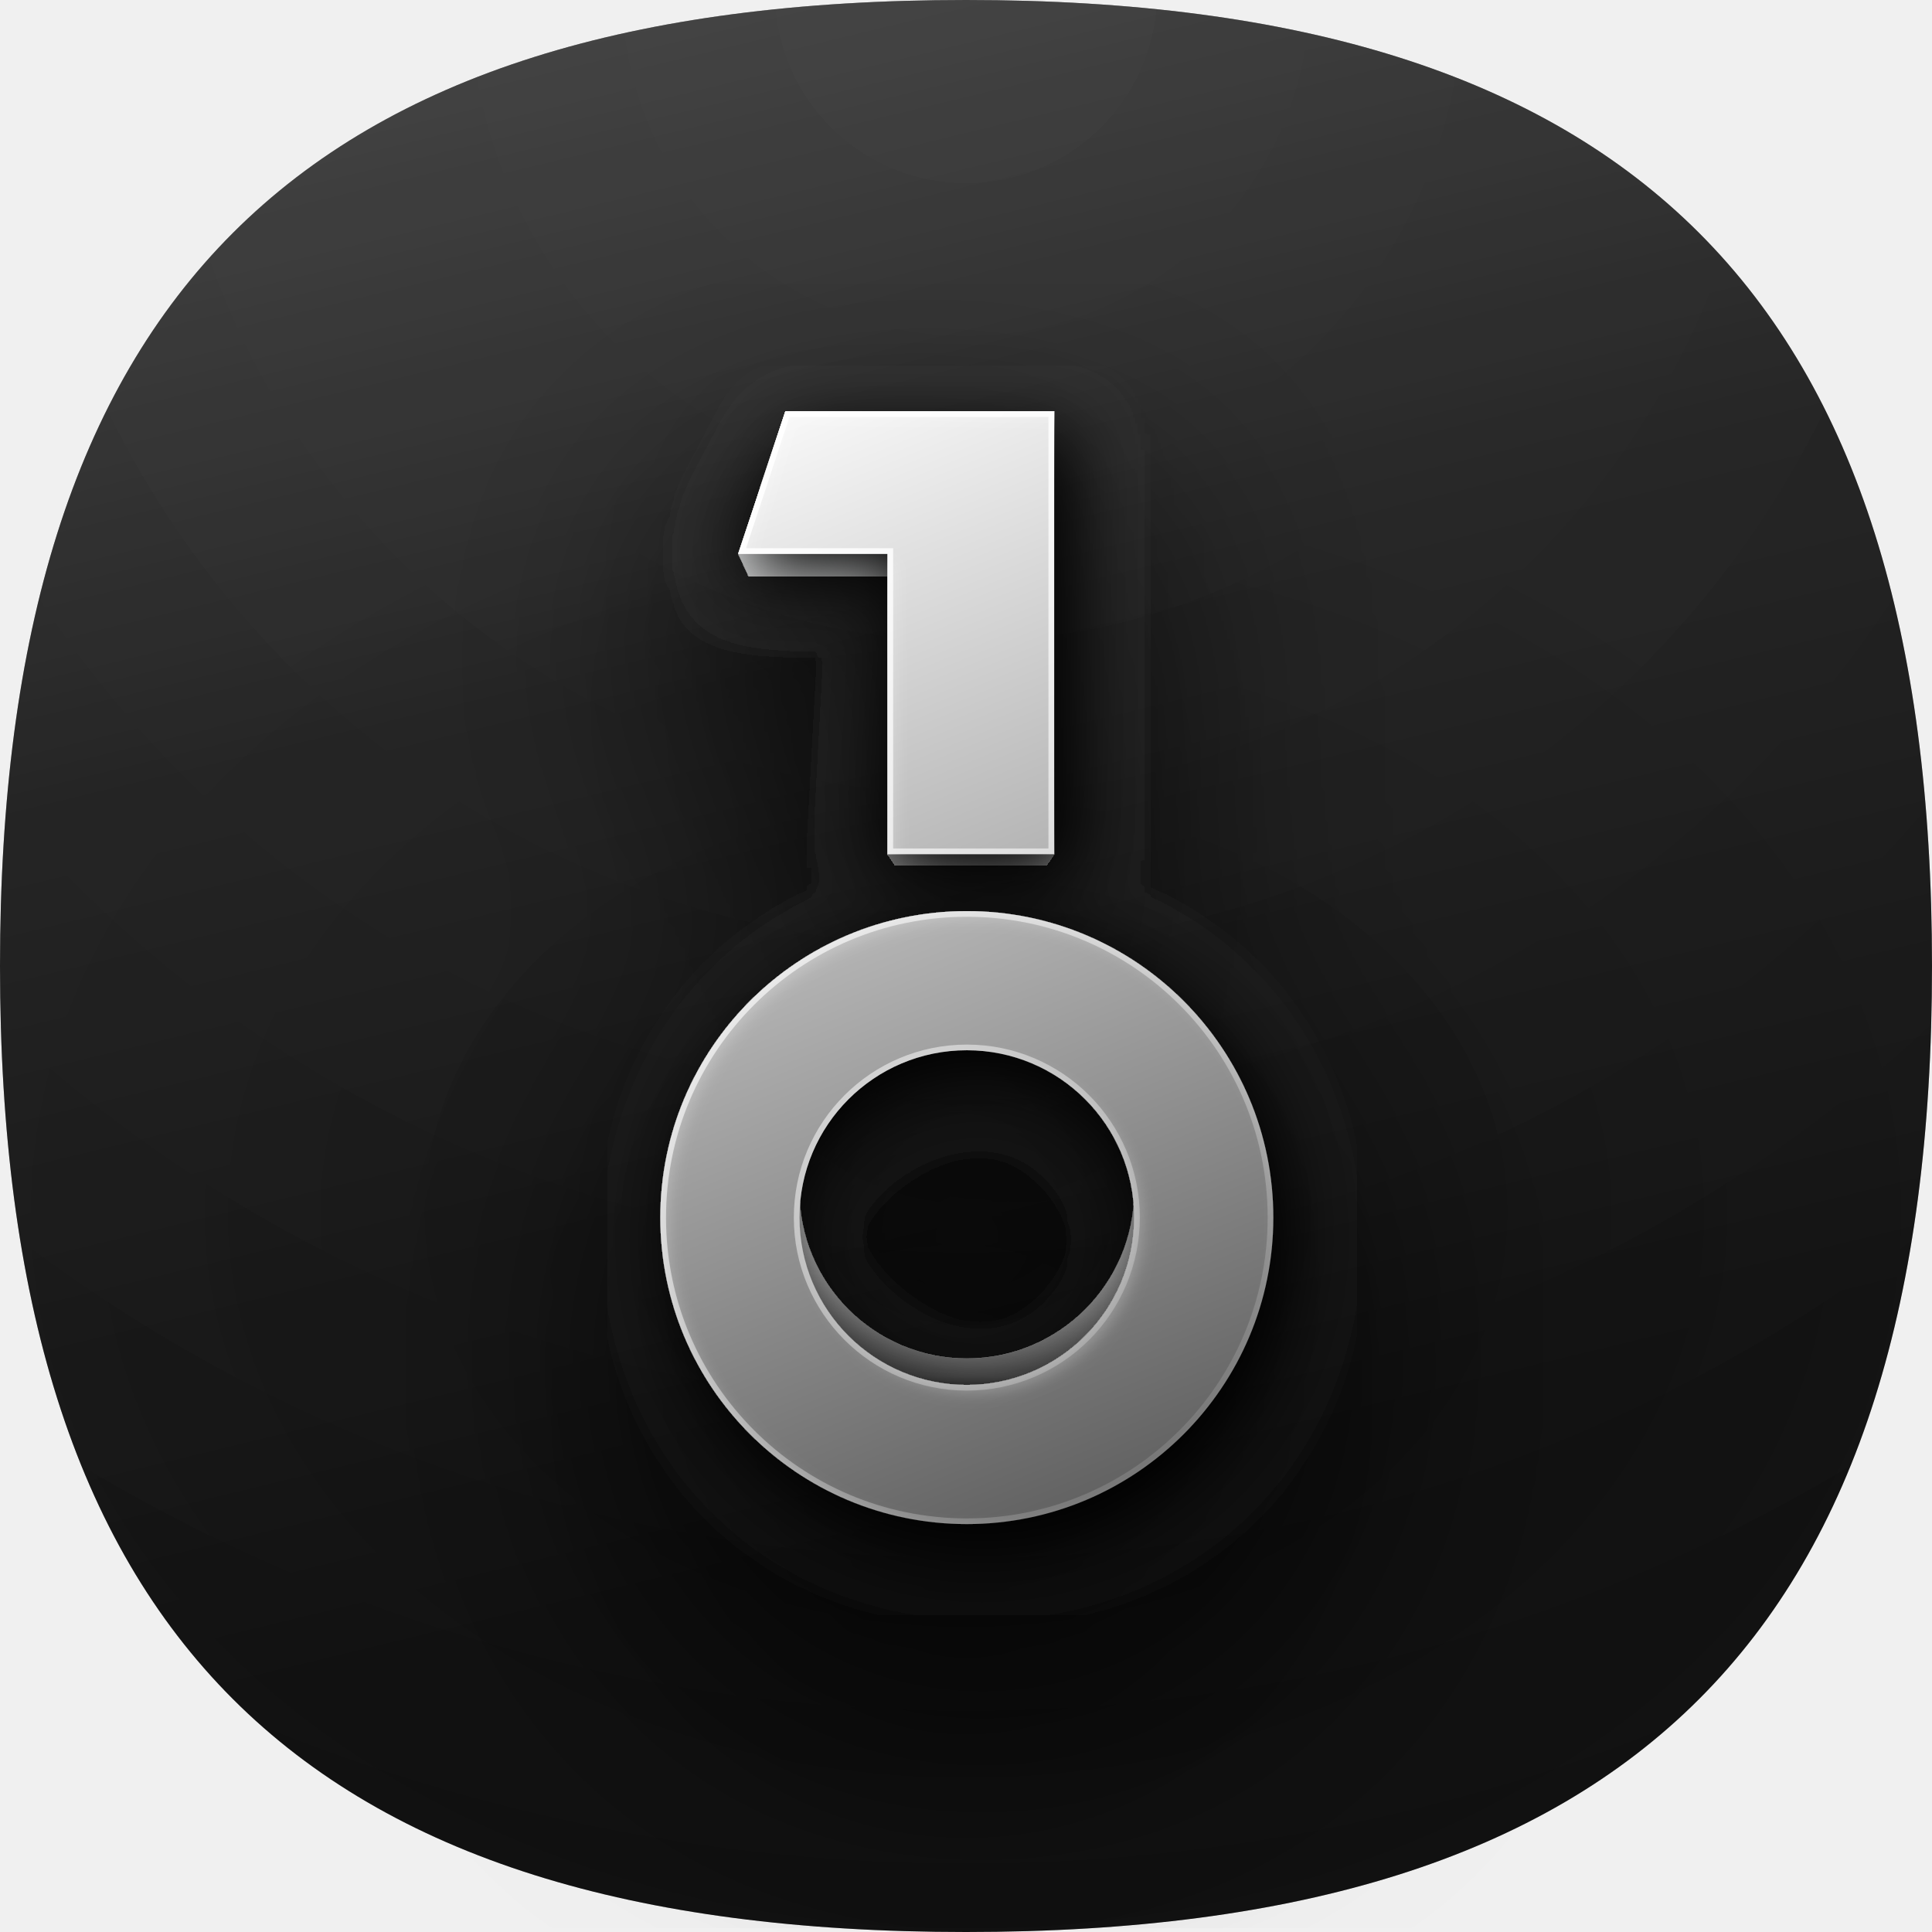
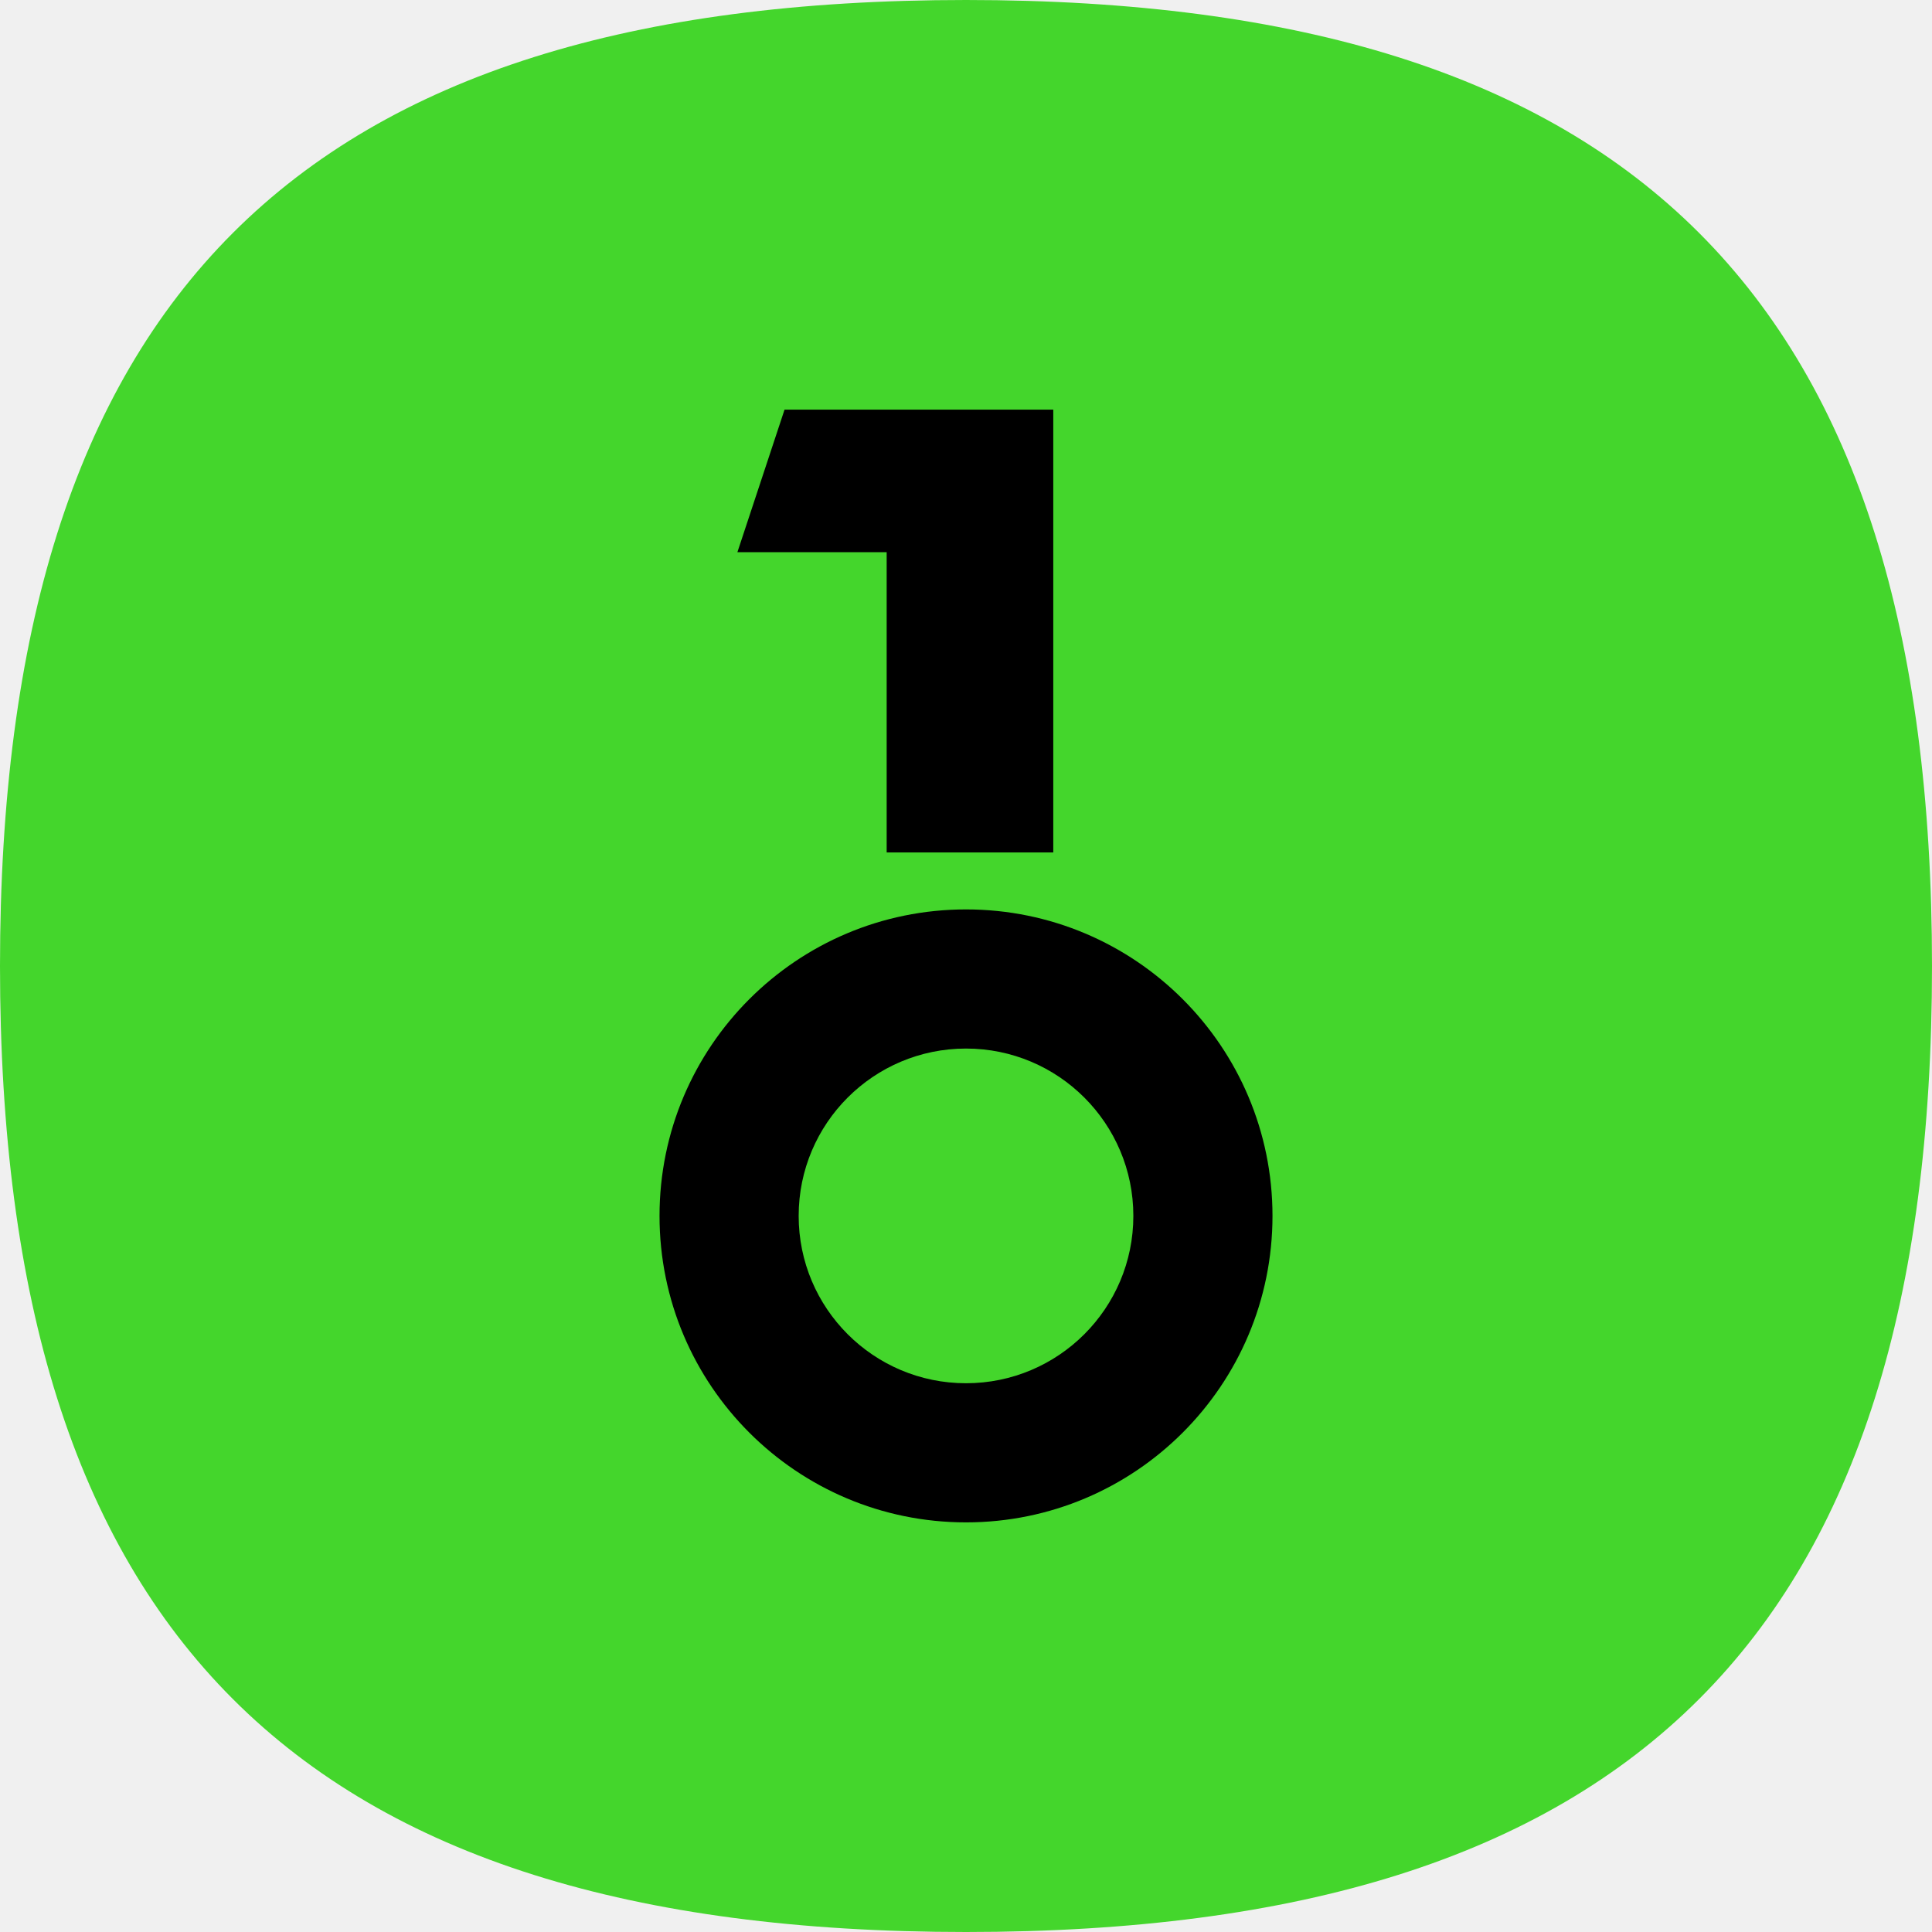
<svg xmlns="http://www.w3.org/2000/svg" width="296" height="296" viewBox="0 0 296 296" fill="none">
-   <g clip-path="url(#clip0_46422_442)">
-     <path d="M296 148C296 250.173 250.173 296 148 296C45.827 296 0 250.173 0 148C0 45.827 45.827 0 148 0C250.173 0 296 45.827 296 148Z" fill="#0F0F0F" />
-     <path d="M296 148C296 250.173 250.173 296 148 296C45.827 296 0 250.173 0 148C0 45.827 45.827 0 148 0C250.173 0 296 45.827 296 148Z" fill="url(#paint0_radial_46422_442)" />
-     <path d="M296 148C296 250.173 250.173 296 148 296C45.827 296 0 250.173 0 148C0 45.827 45.827 0 148 0C250.173 0 296 45.827 296 148Z" fill="url(#paint1_radial_46422_442)" />
-     <path d="M296 148C296 250.173 250.173 296 148 296C45.827 296 0 250.173 0 148C0 45.827 45.827 0 148 0C250.173 0 296 45.827 296 148Z" fill="url(#paint2_linear_46422_442)" />
-     <g style="mix-blend-mode:screen">
-       <path d="M296 148C296 250.173 250.173 296 148 296C45.827 296 0 250.173 0 148C0 45.827 45.827 0 148 0C250.173 0 296 45.827 296 148Z" fill="black" />
-     </g>
-     <g opacity="0.2">
-       <path d="M296 148C296 250.173 250.173 296 148 296C45.827 296 0 250.173 0 148C0 45.827 45.827 0 148 0C250.173 0 296 45.827 296 148Z" fill="#1B1B1B" />
-       <path d="M296 148C296 250.173 250.173 296 148 296C45.827 296 0 250.173 0 148C0 45.827 45.827 0 148 0C250.173 0 296 45.827 296 148Z" fill="url(#paint3_radial_46422_442)" />
-       <path d="M296 148C296 250.173 250.173 296 148 296C45.827 296 0 250.173 0 148C0 45.827 45.827 0 148 0C250.173 0 296 45.827 296 148Z" fill="url(#paint4_radial_46422_442)" />
-     </g>
-     <g clip-path="url(#clip1_46422_442)">
-       <g filter="url(#filter0_dddi_46422_442)">
-         <path d="M161.499 63.016H120.326L113.103 84.857L114.709 88.326H135.971V130.864L137.172 132.599H160.32L161.499 130.864V63.016Z" fill="url(#paint5_linear_46422_442)" />
-         <path d="M161.499 63.016H120.326L113.103 84.857L114.709 88.326H135.971V130.864L137.172 132.599H160.32L161.499 130.864V63.016Z" fill="url(#paint6_linear_46422_442)" fill-opacity="0.6" />
-         <path d="M161.499 63.016H120.326L113.103 84.857L114.709 88.326H135.971V130.864L137.172 132.599H160.32L161.499 130.864V63.016Z" fill="url(#paint7_linear_46422_442)" fill-opacity="0.4" />
-       </g>
-       <g filter="url(#filter1_dddi_46422_442)">
-         <path fill-rule="evenodd" clip-rule="evenodd" d="M189.302 182.498C189.302 208.431 174.06 229.453 148.127 229.453C122.195 229.453 106.953 208.431 106.953 182.498C106.953 156.565 122.195 147.105 148.127 147.105C174.06 147.105 189.302 156.565 189.302 182.498ZM173.766 182.498C173.766 196.658 162.287 208.136 148.127 208.136C133.968 208.136 122.489 196.658 122.489 182.498C122.489 168.338 133.968 156.86 148.127 156.86C162.287 156.86 173.766 168.338 173.766 182.498Z" fill="url(#paint8_linear_46422_442)" />
-         <path fill-rule="evenodd" clip-rule="evenodd" d="M189.302 182.498C189.302 208.431 174.06 229.453 148.127 229.453C122.195 229.453 106.953 208.431 106.953 182.498C106.953 156.565 122.195 147.105 148.127 147.105C174.06 147.105 189.302 156.565 189.302 182.498ZM173.766 182.498C173.766 196.658 162.287 208.136 148.127 208.136C133.968 208.136 122.489 196.658 122.489 182.498C122.489 168.338 133.968 156.86 148.127 156.86C162.287 156.86 173.766 168.338 173.766 182.498Z" fill="url(#paint9_linear_46422_442)" />
-         <path fill-rule="evenodd" clip-rule="evenodd" d="M189.302 182.498C189.302 208.431 174.06 229.453 148.127 229.453C122.195 229.453 106.953 208.431 106.953 182.498C106.953 156.565 122.195 147.105 148.127 147.105C174.06 147.105 189.302 156.565 189.302 182.498ZM173.766 182.498C173.766 196.658 162.287 208.136 148.127 208.136C133.968 208.136 122.489 196.658 122.489 182.498C122.489 168.338 133.968 156.86 148.127 156.86C162.287 156.86 173.766 168.338 173.766 182.498Z" fill="url(#paint10_linear_46422_442)" />
-       </g>
-       <g filter="url(#filter2_d_46422_442)">
-         <g filter="url(#filter3_f_46422_442)">
-           <path fill-rule="evenodd" clip-rule="evenodd" d="M122.639 66.484H163.811V134.333L135.859 132.969L138.284 88.326H114.703L113.023 84.695L122.639 66.484ZM150.44 236.969C176.373 236.969 197.396 215.947 197.396 190.014C197.396 164.081 176.373 143.058 150.44 143.058C124.507 143.058 103.484 164.081 103.484 190.014C103.484 215.947 124.507 236.969 150.44 236.969ZM150.44 215.652C164.599 215.652 176.078 204.174 176.078 190.014C176.078 175.854 164.599 164.376 150.44 164.376C136.28 164.376 119.672 175.176 119.672 189.336C119.672 203.496 136.28 215.652 150.44 215.652Z" fill="black" />
-         </g>
-         <g filter="url(#filter4_i_46422_442)">
-           <path fill-rule="evenodd" clip-rule="evenodd" d="M120.326 63.016H161.499V130.864H135.971V84.857H113.102L120.326 63.016ZM148.127 233.5C174.06 233.5 195.083 212.478 195.083 186.545C195.083 160.612 174.06 139.59 148.127 139.59C122.195 139.59 101.172 160.612 101.172 186.545C101.172 212.478 122.195 233.5 148.127 233.5ZM148.127 212.183C162.287 212.183 173.766 200.705 173.766 186.545C173.766 172.385 162.287 160.907 148.127 160.907C133.968 160.907 122.489 172.385 122.489 186.545C122.489 200.705 133.968 212.183 148.127 212.183Z" fill="url(#paint11_linear_46422_442)" />
-         </g>
-         <mask id="path-9-inside-1_46422_442" fill="white">
-           <path fill-rule="evenodd" clip-rule="evenodd" d="M120.326 63.016H161.499V130.864H135.971V84.857H113.102L120.326 63.016ZM148.127 233.5C174.06 233.5 195.083 212.478 195.083 186.545C195.083 160.612 174.06 139.59 148.127 139.59C122.195 139.59 101.172 160.612 101.172 186.545C101.172 212.478 122.195 233.5 148.127 233.5ZM148.127 212.183C162.287 212.183 173.766 200.705 173.766 186.545C173.766 172.385 162.287 160.907 148.127 160.907C133.968 160.907 122.489 172.385 122.489 186.545C122.489 200.705 133.968 212.183 148.127 212.183Z" />
-         </mask>
-         <path d="M161.499 63.016H162.366V62.148H161.499V63.016ZM120.326 63.016V62.148H119.699L119.503 62.743L120.326 63.016ZM161.499 130.864V131.732H162.366V130.864H161.499ZM135.971 130.864H135.104V131.732H135.971V130.864ZM135.971 84.857H136.838V83.99H135.971V84.857ZM113.102 84.857L112.279 84.585L111.902 85.724H113.102V84.857ZM161.499 62.148H120.326V63.883H161.499V62.148ZM162.366 130.864V63.016H160.631V130.864H162.366ZM135.971 131.732H161.499V129.997H135.971V131.732ZM135.104 84.857V130.864H136.838V84.857H135.104ZM113.102 85.724H135.971V83.99H113.102V85.724ZM119.503 62.743L112.279 84.585L113.926 85.129L121.149 63.288L119.503 62.743ZM194.216 186.545C194.216 211.999 173.581 232.633 148.127 232.633V234.367C174.539 234.367 195.95 212.957 195.95 186.545H194.216ZM148.127 140.457C173.581 140.457 194.216 161.091 194.216 186.545H195.95C195.95 160.134 174.539 138.722 148.127 138.722V140.457ZM102.039 186.545C102.039 161.091 122.674 140.457 148.127 140.457V138.722C121.716 138.722 100.305 160.134 100.305 186.545H102.039ZM148.127 232.633C122.673 232.633 102.039 211.999 102.039 186.545H100.305C100.305 212.957 121.716 234.367 148.127 234.367V232.633ZM172.899 186.545C172.899 200.226 161.808 211.316 148.127 211.316V213.051C162.766 213.051 174.633 201.184 174.633 186.545H172.899ZM148.127 161.774C161.808 161.774 172.899 172.864 172.899 186.545H174.633C174.633 171.906 162.766 160.04 148.127 160.04V161.774ZM123.356 186.545C123.356 172.864 134.446 161.774 148.127 161.774V160.04C133.489 160.04 121.622 171.906 121.622 186.545H123.356ZM148.127 211.316C134.446 211.316 123.356 200.226 123.356 186.545H121.622C121.622 201.184 133.489 213.051 148.127 213.051V211.316Z" fill="url(#paint12_linear_46422_442)" mask="url(#path-9-inside-1_46422_442)" />
-       </g>
-     </g>
-   </g>
-   <defs>
-     <filter id="filter0_dddi_46422_442" x="75.242" y="49.248" width="124.117" height="152.188" filterUnits="userSpaceOnUse" color-interpolation-filters="sRGB">
-       <feFlood flood-opacity="0" result="BackgroundImageFix" />
-       <feColorMatrix in="SourceAlpha" type="matrix" values="0 0 0 0 0 0 0 0 0 0 0 0 0 0 0 0 0 0 127 0" result="hardAlpha" />
-       <feOffset dy="6.884" />
-       <feGaussianBlur stdDeviation="8.605" />
-       <feColorMatrix type="matrix" values="0 0 0 0 0 0 0 0 0 0 0 0 0 0 0 0 0 0 0.14 0" />
-       <feBlend mode="normal" in2="BackgroundImageFix" result="effect1_dropShadow_46422_442" />
-       <feColorMatrix in="SourceAlpha" type="matrix" values="0 0 0 0 0 0 0 0 0 0 0 0 0 0 0 0 0 0 127 0" result="hardAlpha" />
-       <feOffset dy="30.977" />
-       <feGaussianBlur stdDeviation="18.93" />
-       <feColorMatrix type="matrix" values="0 0 0 0 0 0 0 0 0 0 0 0 0 0 0 0 0 0 0.34 0" />
-       <feBlend mode="normal" in2="effect1_dropShadow_46422_442" result="effect2_dropShadow_46422_442" />
-       <feColorMatrix in="SourceAlpha" type="matrix" values="0 0 0 0 0 0 0 0 0 0 0 0 0 0 0 0 0 0 127 0" result="hardAlpha" />
-       <feOffset dy="6.884" />
-       <feGaussianBlur stdDeviation="10.326" />
-       <feColorMatrix type="matrix" values="0 0 0 0 0 0 0 0 0 0 0 0 0 0 0 0 0 0 0.25 0" />
-       <feBlend mode="normal" in2="effect2_dropShadow_46422_442" result="effect3_dropShadow_46422_442" />
-       <feBlend mode="normal" in="SourceGraphic" in2="effect3_dropShadow_46422_442" result="shape" />
-       <feColorMatrix in="SourceAlpha" type="matrix" values="0 0 0 0 0 0 0 0 0 0 0 0 0 0 0 0 0 0 127 0" result="hardAlpha" />
-       <feOffset dy="-3.442" />
-       <feGaussianBlur stdDeviation="6.884" />
-       <feComposite in2="hardAlpha" operator="arithmetic" k2="-1" k3="1" />
-       <feColorMatrix type="matrix" values="0 0 0 0 1 0 0 0 0 1 0 0 0 0 1 0 0 0 0.55 0" />
-       <feBlend mode="normal" in2="shape" result="effect4_innerShadow_46422_442" />
-     </filter>
-     <filter id="filter1_dddi_46422_442" x="69.093" y="133.338" width="158.07" height="164.953" filterUnits="userSpaceOnUse" color-interpolation-filters="sRGB">
-       <feFlood flood-opacity="0" result="BackgroundImageFix" />
-       <feColorMatrix in="SourceAlpha" type="matrix" values="0 0 0 0 0 0 0 0 0 0 0 0 0 0 0 0 0 0 127 0" result="hardAlpha" />
-       <feOffset dy="6.884" />
-       <feGaussianBlur stdDeviation="8.605" />
-       <feColorMatrix type="matrix" values="0 0 0 0 0 0 0 0 0 0 0 0 0 0 0 0 0 0 0.14 0" />
-       <feBlend mode="normal" in2="BackgroundImageFix" result="effect1_dropShadow_46422_442" />
-       <feColorMatrix in="SourceAlpha" type="matrix" values="0 0 0 0 0 0 0 0 0 0 0 0 0 0 0 0 0 0 127 0" result="hardAlpha" />
-       <feOffset dy="30.977" />
-       <feGaussianBlur stdDeviation="18.93" />
-       <feColorMatrix type="matrix" values="0 0 0 0 0 0 0 0 0 0 0 0 0 0 0 0 0 0 0.34 0" />
-       <feBlend mode="normal" in2="effect1_dropShadow_46422_442" result="effect2_dropShadow_46422_442" />
-       <feColorMatrix in="SourceAlpha" type="matrix" values="0 0 0 0 0 0 0 0 0 0 0 0 0 0 0 0 0 0 127 0" result="hardAlpha" />
-       <feOffset dy="6.884" />
-       <feGaussianBlur stdDeviation="10.326" />
-       <feColorMatrix type="matrix" values="0 0 0 0 0 0 0 0 0 0 0 0 0 0 0 0 0 0 0.25 0" />
-       <feBlend mode="normal" in2="effect2_dropShadow_46422_442" result="effect3_dropShadow_46422_442" />
-       <feBlend mode="normal" in="SourceGraphic" in2="effect3_dropShadow_46422_442" result="shape" />
-       <feColorMatrix in="SourceAlpha" type="matrix" values="0 0 0 0 0 0 0 0 0 0 0 0 0 0 0 0 0 0 127 0" result="hardAlpha" />
-       <feOffset dy="-3.442" />
-       <feGaussianBlur stdDeviation="6.884" />
-       <feComposite in2="hardAlpha" operator="arithmetic" k2="-1" k3="1" />
-       <feColorMatrix type="matrix" values="0 0 0 0 1 0 0 0 0 1 0 0 0 0 1 0 0 0 0.55 0" />
-       <feBlend mode="normal" in2="shape" result="effect4_innerShadow_46422_442" />
-     </filter>
-     <filter id="filter2_d_46422_442" x="62.224" y="43.542" width="174.118" height="251.848" filterUnits="userSpaceOnUse" color-interpolation-filters="sRGB">
-       <feFlood flood-opacity="0" result="BackgroundImageFix" />
-       <feColorMatrix in="SourceAlpha" type="matrix" values="0 0 0 0 0 0 0 0 0 0 0 0 0 0 0 0 0 0 127 0" result="hardAlpha" />
-       <feOffset dy="19.474" />
-       <feGaussianBlur stdDeviation="19.474" />
-       <feComposite in2="hardAlpha" operator="out" />
-       <feColorMatrix type="matrix" values="0 0 0 0 0 0 0 0 0 0 0 0 0 0 0 0 0 0 0.6 0" />
-       <feBlend mode="normal" in2="BackgroundImageFix" result="effect1_dropShadow_46422_442" />
-       <feBlend mode="normal" in="SourceGraphic" in2="effect1_dropShadow_46422_442" result="shape" />
-     </filter>
-     <filter id="filter3_f_46422_442" x="93.078" y="56.078" width="114.724" height="191.297" filterUnits="userSpaceOnUse" color-interpolation-filters="sRGB">
-       <feFlood flood-opacity="0" result="BackgroundImageFix" />
-       <feBlend mode="normal" in="SourceGraphic" in2="BackgroundImageFix" result="shape" />
-       <feGaussianBlur stdDeviation="5.203" result="effect1_foregroundBlur_46422_442" />
-     </filter>
-     <filter id="filter4_i_46422_442" x="101.172" y="63.016" width="95.067" height="171.641" filterUnits="userSpaceOnUse" color-interpolation-filters="sRGB">
-       <feFlood flood-opacity="0" result="BackgroundImageFix" />
-       <feBlend mode="normal" in="SourceGraphic" in2="BackgroundImageFix" result="shape" />
-       <feColorMatrix in="SourceAlpha" type="matrix" values="0 0 0 0 0 0 0 0 0 0 0 0 0 0 0 0 0 0 127 0" result="hardAlpha" />
-       <feOffset dx="1.156" dy="1.156" />
-       <feGaussianBlur stdDeviation="1.156" />
-       <feComposite in2="hardAlpha" operator="arithmetic" k2="-1" k3="1" />
-       <feColorMatrix type="matrix" values="0 0 0 0 1 0 0 0 0 1 0 0 0 0 1 0 0 0 0.25 0" />
-       <feBlend mode="normal" in2="shape" result="effect1_innerShadow_46422_442" />
-     </filter>
-     <radialGradient id="paint0_radial_46422_442" cx="0" cy="0" r="1" gradientUnits="userSpaceOnUse" gradientTransform="translate(148 185.638) rotate(90) scale(120.853 157.152)">
-       <stop stop-opacity="0.35" />
-       <stop offset="1" stop-opacity="0" />
-     </radialGradient>
-     <radialGradient id="paint1_radial_46422_442" cx="0" cy="0" r="1" gradientUnits="userSpaceOnUse" gradientTransform="translate(148) rotate(90) scale(296)">
-       <stop stop-color="white" stop-opacity="0.05" />
-       <stop offset="1" stop-color="white" stop-opacity="0" />
-     </radialGradient>
-     <linearGradient id="paint2_linear_46422_442" x1="-3.472" y1="5.04839e-07" x2="58.537" y2="255.542" gradientUnits="userSpaceOnUse">
-       <stop stop-color="white" stop-opacity="0.26" />
-       <stop offset="0.471" stop-color="white" stop-opacity="0.078" />
-       <stop offset="1" stop-color="white" stop-opacity="0" />
-     </linearGradient>
-     <radialGradient id="paint3_radial_46422_442" cx="0" cy="0" r="1" gradientUnits="userSpaceOnUse" gradientTransform="translate(148 185.638) rotate(90) scale(120.853 157.152)">
-       <stop stop-opacity="0.35" />
-       <stop offset="1" stop-opacity="0" />
-     </radialGradient>
-     <radialGradient id="paint4_radial_46422_442" cx="0" cy="0" r="1" gradientUnits="userSpaceOnUse" gradientTransform="translate(148) rotate(90) scale(296)">
-       <stop stop-color="white" stop-opacity="0.05" />
-       <stop offset="1" stop-color="white" stop-opacity="0" />
-     </radialGradient>
-     <linearGradient id="paint5_linear_46422_442" x1="137.863" y1="77.665" x2="136.374" y2="132.574" gradientUnits="userSpaceOnUse">
-       <stop stop-color="#F2F6F7" />
-       <stop offset="0.473" stop-color="#DADADA" />
-       <stop offset="1" stop-color="#BCBCBC" />
-     </linearGradient>
-     <linearGradient id="paint6_linear_46422_442" x1="137.235" y1="83.072" x2="136.117" y2="132.572" gradientUnits="userSpaceOnUse">
-       <stop stop-opacity="0" />
-       <stop offset="1" />
-     </linearGradient>
-     <linearGradient id="paint7_linear_46422_442" x1="137.863" y1="107.878" x2="136.377" y2="132.543" gradientUnits="userSpaceOnUse">
-       <stop offset="0.33" stop-opacity="0" />
-       <stop offset="1" />
-     </linearGradient>
-     <linearGradient id="paint8_linear_46422_442" x1="149.085" y1="164.441" x2="147.859" y2="229.448" gradientUnits="userSpaceOnUse">
-       <stop stop-color="#F2F6F7" />
-       <stop offset="0.473" stop-color="#DADADA" />
-       <stop offset="1" stop-color="#BCBCBC" />
-     </linearGradient>
-     <linearGradient id="paint9_linear_46422_442" x1="148.016" y1="170.841" x2="147.095" y2="229.437" gradientUnits="userSpaceOnUse">
-       <stop stop-opacity="0" />
-       <stop offset="1" />
-     </linearGradient>
-     <linearGradient id="paint10_linear_46422_442" x1="148" y1="207.836" x2="147.913" y2="217.374" gradientUnits="userSpaceOnUse">
-       <stop offset="0.33" stop-opacity="0" />
-       <stop offset="1" />
-     </linearGradient>
-     <linearGradient id="paint11_linear_46422_442" x1="115.047" y1="56.656" x2="188.477" y2="236.161" gradientUnits="userSpaceOnUse">
-       <stop stop-color="white" />
-       <stop offset="1" stop-color="#565656" />
-     </linearGradient>
-     <linearGradient id="paint12_linear_46422_442" x1="125.076" y1="49.532" x2="246.383" y2="169.067" gradientUnits="userSpaceOnUse">
-       <stop stop-color="white" />
-       <stop offset="1" stop-color="white" stop-opacity="0.06" />
-     </linearGradient>
-     <clipPath id="clip0_46422_442">
-       <rect width="296" height="296" fill="white" />
-     </clipPath>
-     <clipPath id="clip1_46422_442">
-       <rect width="296" height="296" fill="white" />
-     </clipPath>
-   </defs>
+   <path d="M296 148C296 250.173 250.173 296 148 296C45.827 296 0 250.173 0 148C0 45.827 45.827 0 148 0C250.173 0 296 45.827 296 148Z" fill="#44D62C" />
+   <path d="M161.372 62.757L120.2 62.757L112.976 84.599H135.845V130.606H161.372V62.757Z" fill="black" />
+   <path fill-rule="evenodd" clip-rule="evenodd" d="M194.957 186.287C194.957 212.22 173.934 233.242 148.001 233.242C122.068 233.242 101.045 212.22 101.045 186.287C101.045 160.354 122.068 139.331 148.001 139.331C173.934 139.331 194.957 160.354 194.957 186.287ZM173.639 186.286C173.639 200.446 162.161 211.925 148.001 211.925C133.841 211.925 122.363 200.446 122.363 186.286C122.363 172.127 133.841 160.648 148.001 160.648C162.161 160.648 173.639 172.127 173.639 186.286Z" fill="black" />
</svg>
